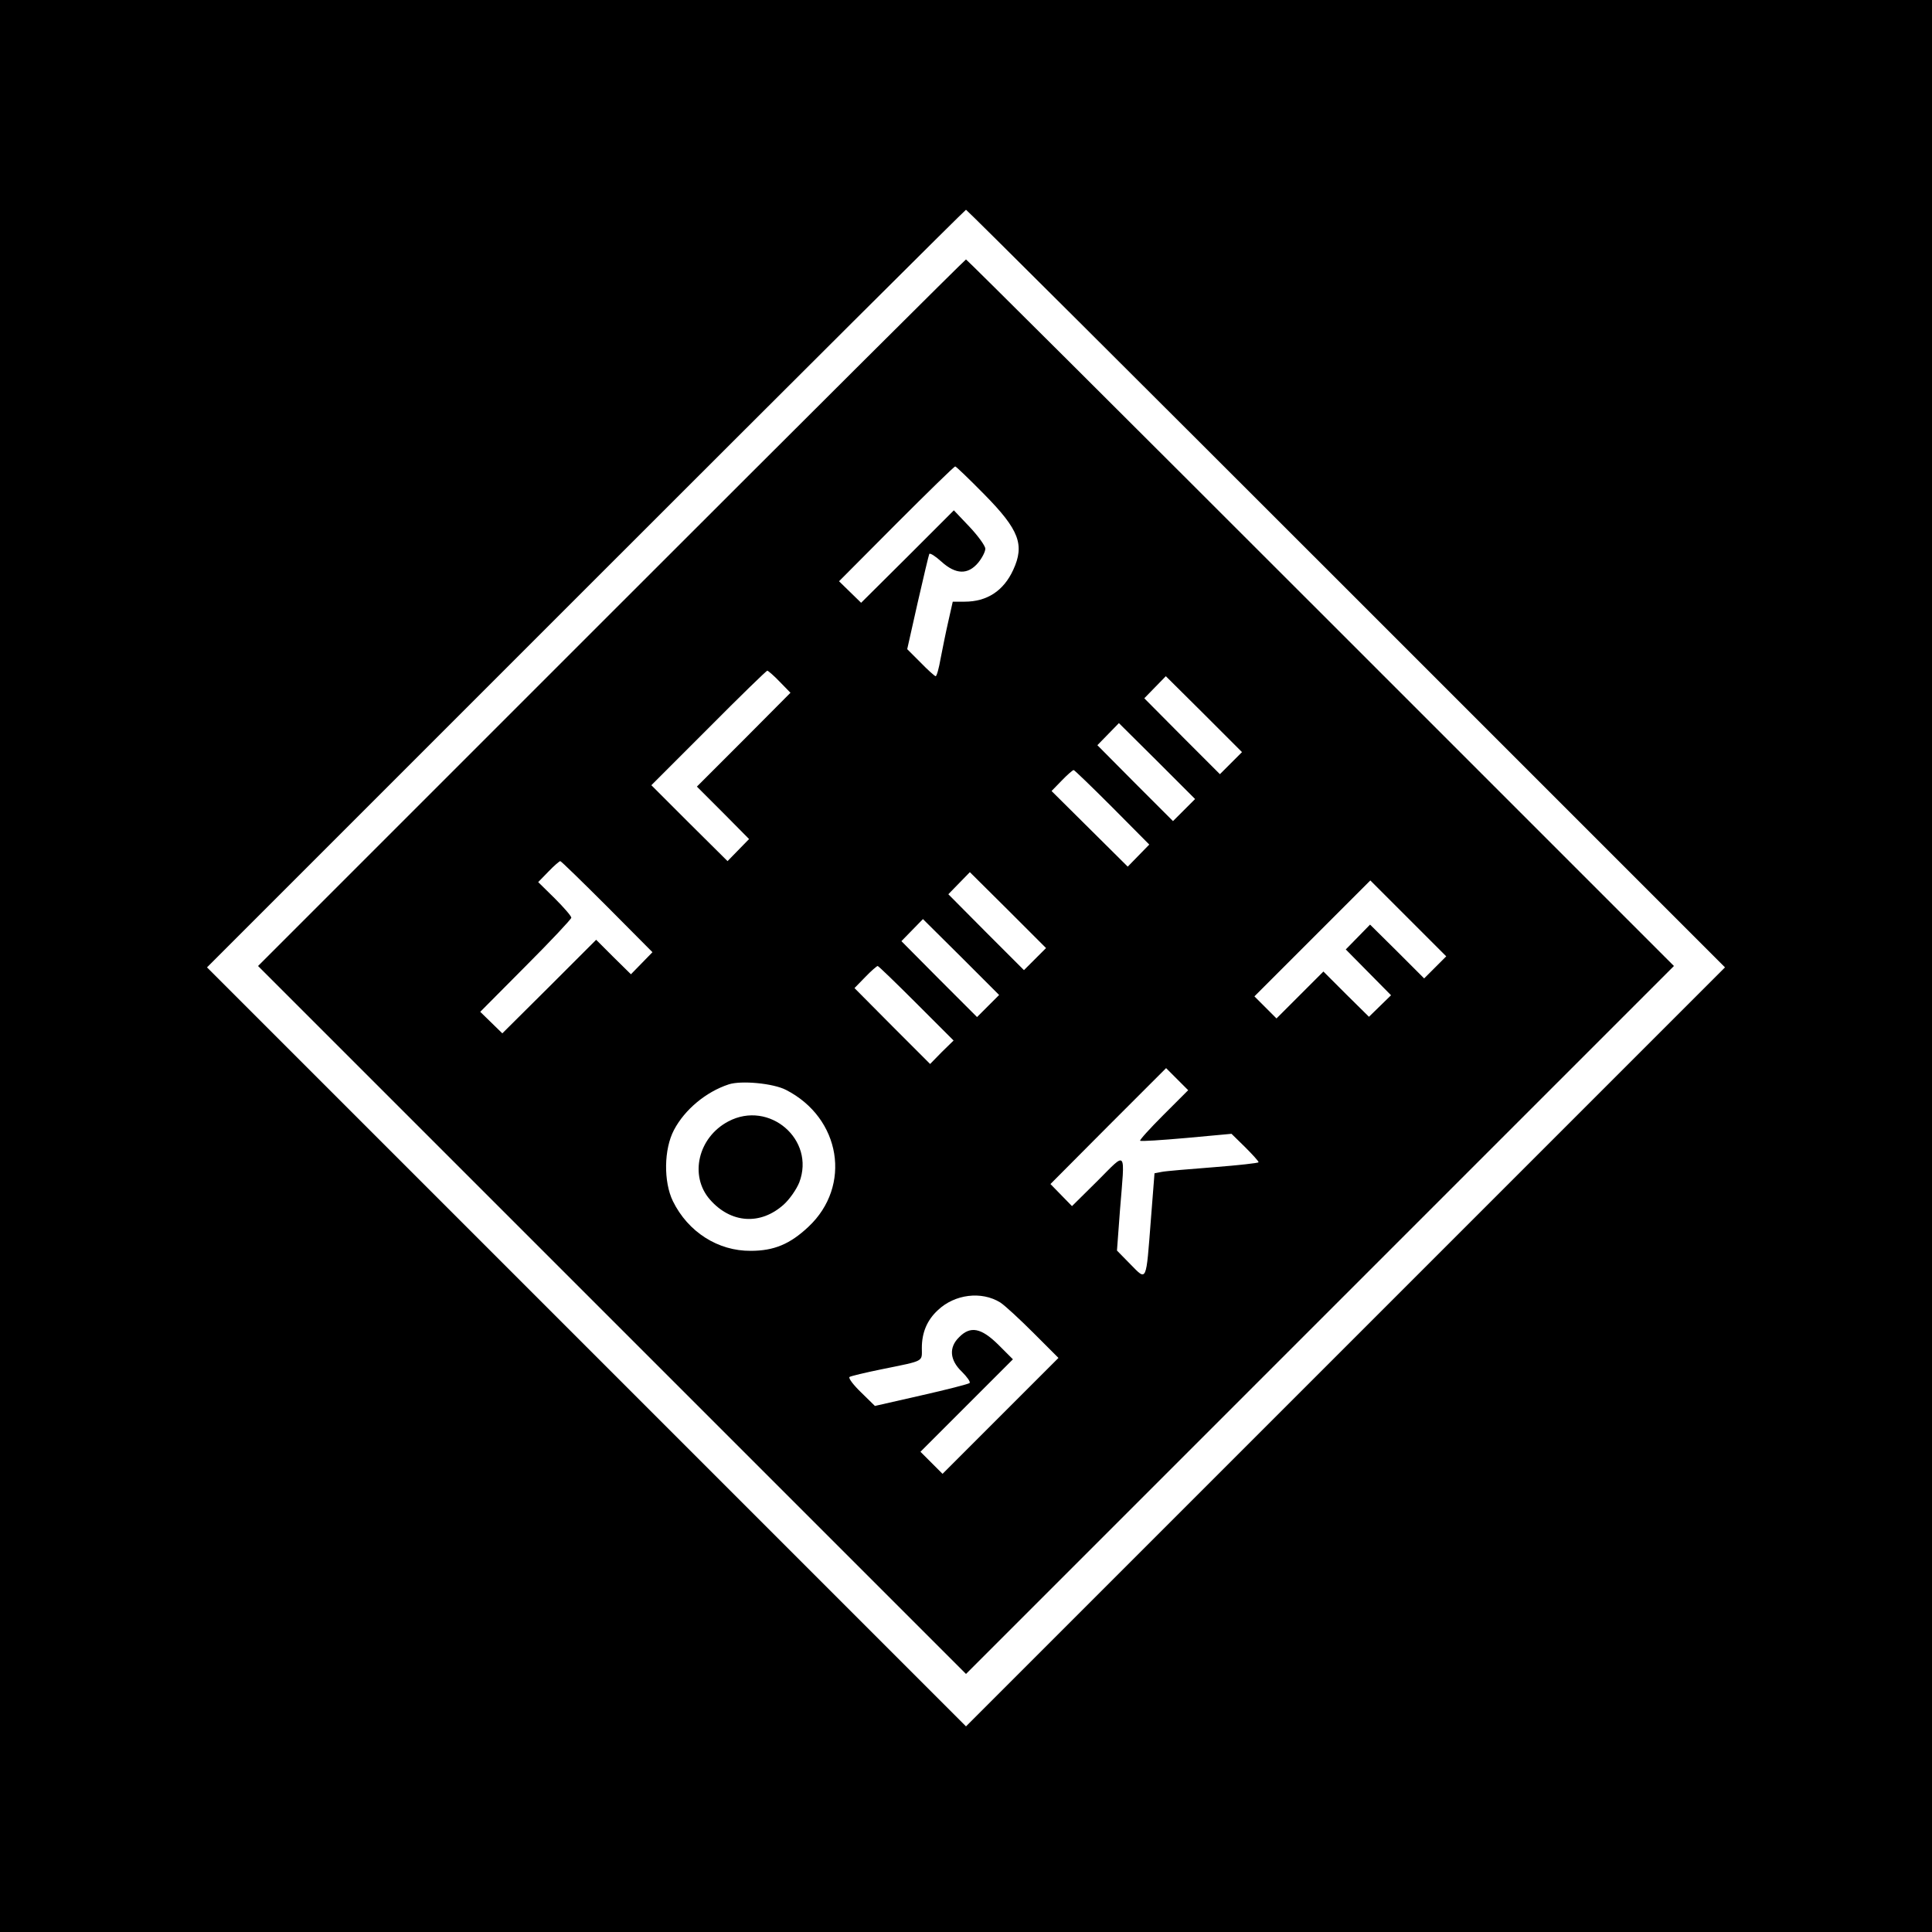
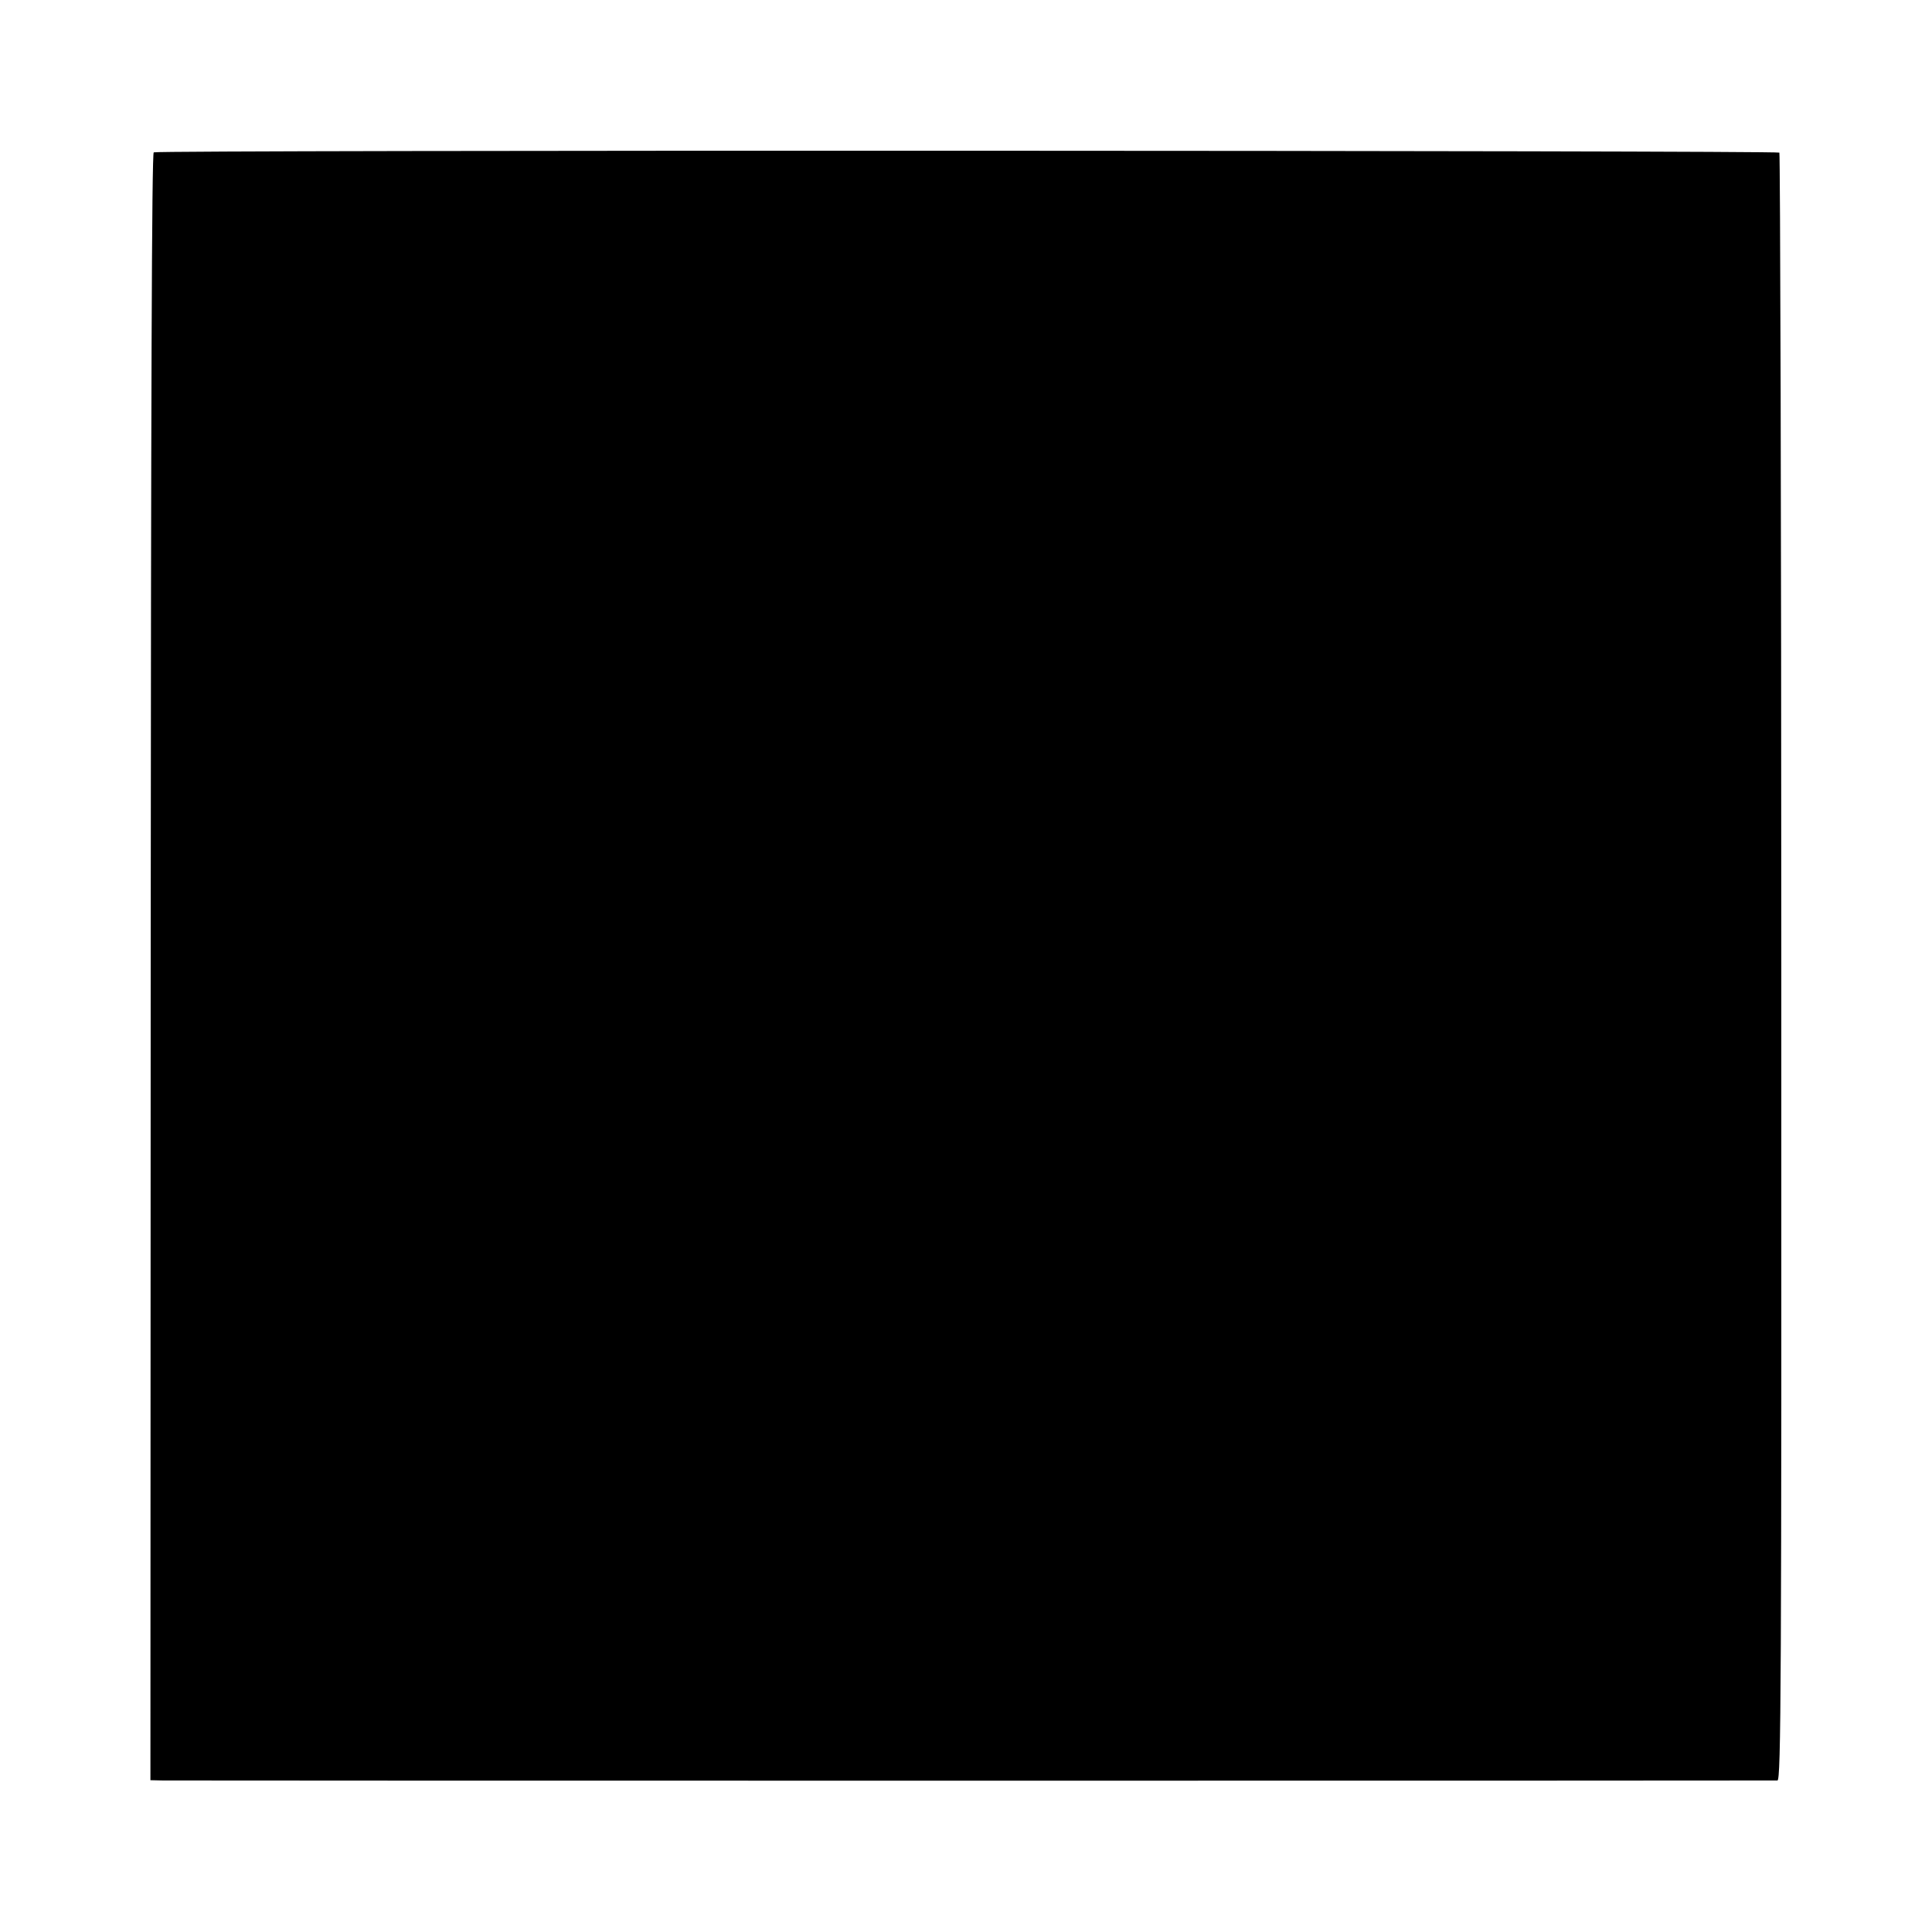
<svg xmlns="http://www.w3.org/2000/svg" version="1.0" width="700pt" height="700pt" viewBox="0 0 700 700" preserveAspectRatio="xMidYMid meet">
  <g transform="translate(0,700) scale(0.1,-0.1)" fill="#000000" stroke="none">
-     <path d="M0 3500 l0 -3500 3500 0 3500 0 0 3500 0 3500 -3500 0 -3500 0 0 -3500z m4878 1367 l1372 -1372 -1375 -1375 -1375 -1375 -1375 1375 -1375 1375 1372 1372 c755 755 1375 1373 1378 1373 3 0 623 -618 1378 -1373z" />
-     <path d="M2215 4780 l-1280 -1280 1283 -1283 1282 -1282 1282 1282 1283 1283 -1280 1280 c-704 704 -1282 1280 -1285 1280 -3 0 -581 -576 -1285 -1280z m1352 428 c126 -128 146 -182 104 -273 -35 -76 -95 -115 -176 -115 l-43 0 -16 -71 c-9 -39 -21 -99 -28 -135 -6 -35 -14 -64 -18 -64 -3 0 -28 22 -54 49 l-49 49 38 169 c21 92 40 172 42 176 3 4 22 -8 44 -28 52 -47 96 -48 133 -4 14 17 26 40 26 51 0 10 -26 46 -57 79 l-57 60 -168 -168 -168 -167 -40 39 -40 39 207 208 c114 114 210 208 214 208 3 0 51 -46 106 -102z m-742 -678 l39 -40 -169 -170 -170 -170 95 -95 94 -95 -39 -40 -39 -40 -138 137 -138 138 207 207 c114 115 210 208 213 208 3 0 24 -18 45 -40z m1635 -295 l-40 -40 -137 137 -137 138 39 40 39 40 138 -137 138 -138 -40 -40z m-170 -170 l-40 -40 -137 137 -137 138 39 40 39 40 138 -137 138 -138 -40 -40z m-260 10 l134 -135 -39 -40 -39 -40 -138 137 -138 137 37 38 c20 21 40 38 43 38 3 0 66 -61 140 -135z m-1830 -360 l164 -165 -39 -40 -39 -40 -63 62 -63 63 -170 -170 -170 -169 -40 39 -40 39 165 166 c91 91 165 170 165 175 0 6 -27 37 -60 70 l-60 59 37 38 c20 21 40 38 43 38 3 0 79 -74 170 -165z m1550 -190 l-40 -40 -137 137 -137 138 39 40 39 40 138 -137 138 -138 -40 -40z m1450 -30 l-40 -40 -98 98 -98 97 -44 -45 -44 -45 82 -83 82 -83 -40 -39 -40 -39 -83 82 -82 82 -85 -85 -85 -85 -40 40 -40 40 210 210 210 210 137 -137 138 -138 -40 -40z m-1620 -140 l-40 -40 -137 137 -137 138 39 40 39 40 138 -137 138 -138 -40 -40z m-260 10 l135 -135 -43 -42 -42 -43 -137 137 -137 138 39 40 c21 22 42 40 45 40 3 0 66 -61 140 -135z m895 -405 c-49 -49 -87 -91 -84 -93 2 -3 78 2 168 10 l163 15 49 -48 c27 -27 49 -51 49 -55 0 -3 -73 -11 -162 -18 -90 -7 -175 -14 -189 -17 l-26 -5 -13 -166 c-18 -232 -14 -225 -74 -164 l-49 50 11 148 c18 222 26 212 -81 105 l-93 -92 -39 40 -39 40 209 210 210 210 40 -40 40 -40 -90 -90z m-1367 91 c199 -102 239 -348 81 -496 -67 -63 -125 -87 -209 -87 -118 -1 -227 68 -282 180 -34 70 -33 188 4 258 39 74 116 138 198 165 45 15 162 4 208 -20z m776 -770 c17 -11 71 -61 121 -111 l90 -90 -210 -210 -210 -210 -40 40 -40 40 168 168 167 167 -53 53 c-62 61 -101 69 -142 27 -38 -37 -34 -83 10 -125 19 -19 32 -37 28 -41 -5 -4 -83 -24 -176 -45 l-167 -38 -50 49 c-28 27 -47 52 -42 56 4 3 57 16 117 28 157 32 145 26 145 77 0 56 19 101 58 137 61 58 158 70 226 28z" />
-     <path d="M2639 2937 c-110 -58 -142 -197 -67 -283 76 -87 184 -94 268 -18 21 19 46 55 56 80 59 155 -109 299 -257 221z" />
+     <path d="M557 6448 c-7 -4 -10 -879 -11 -2952 l-1 -2946 45 -1 c54 -1 5828 -1 5850 0 13 1 15 335 14 2946 0 1620 -4 2948 -7 2952 -9 8 -5876 10 -5890 1z" />
  </g>
</svg>
